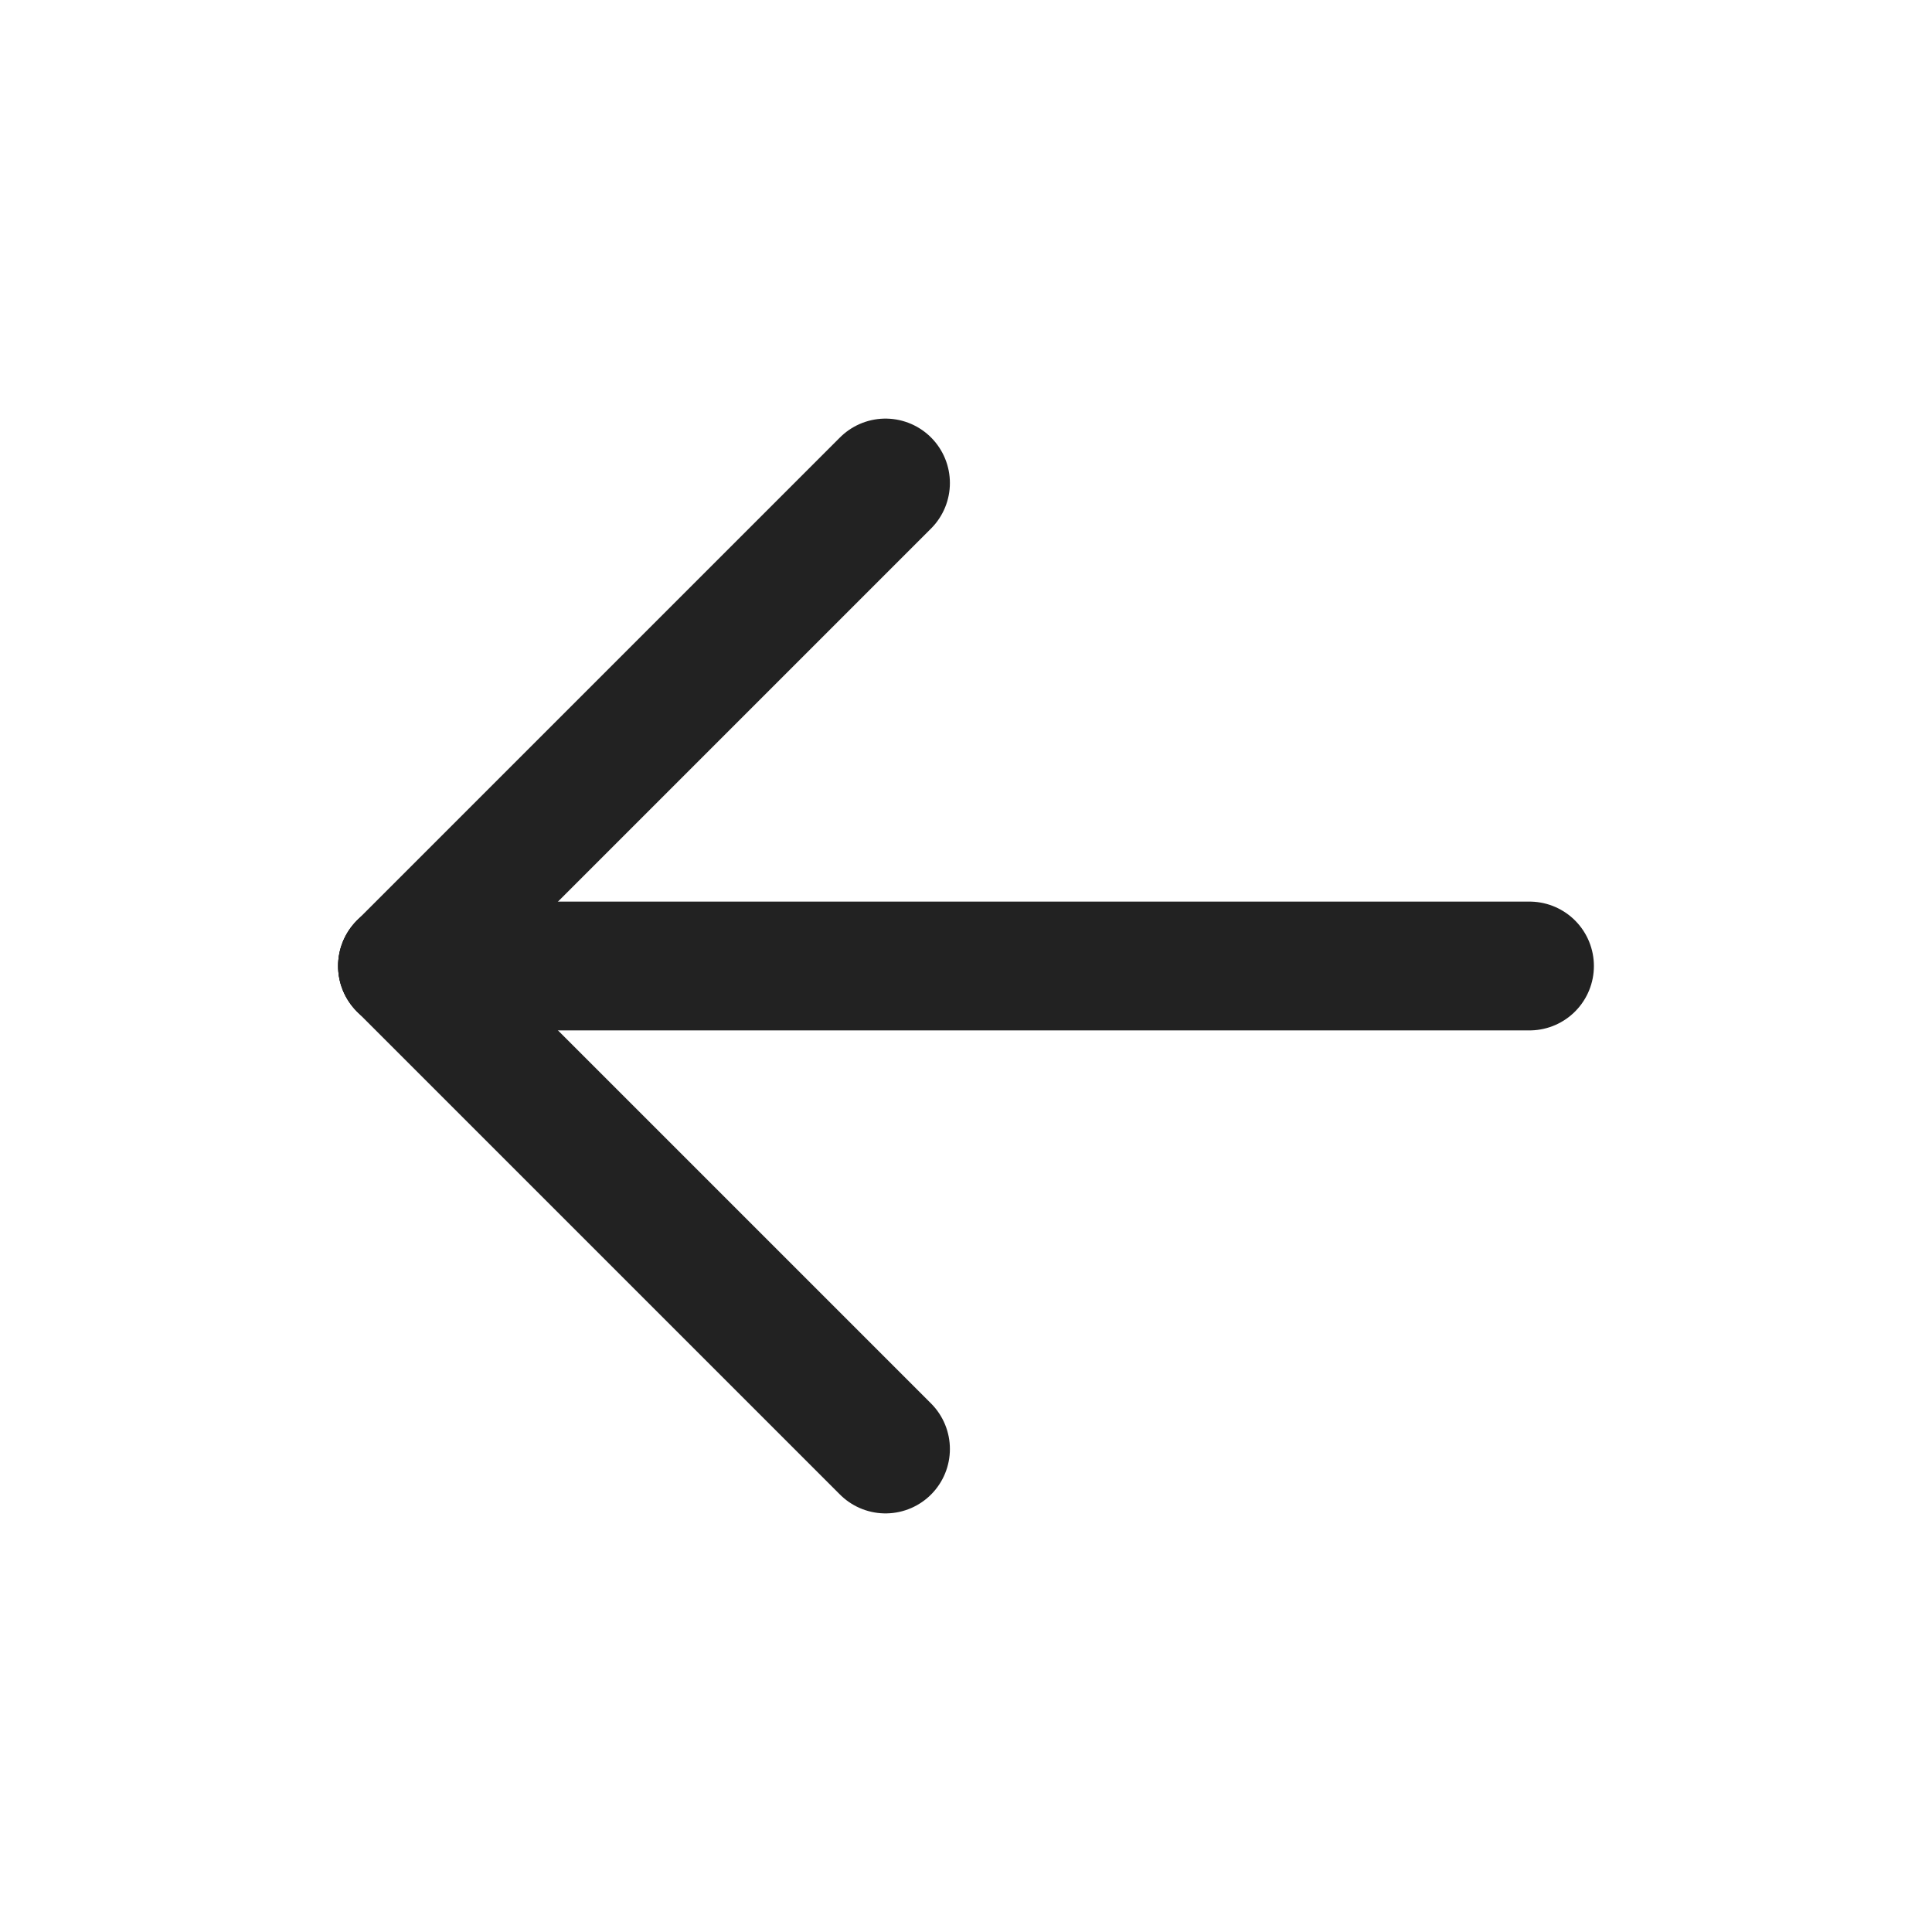
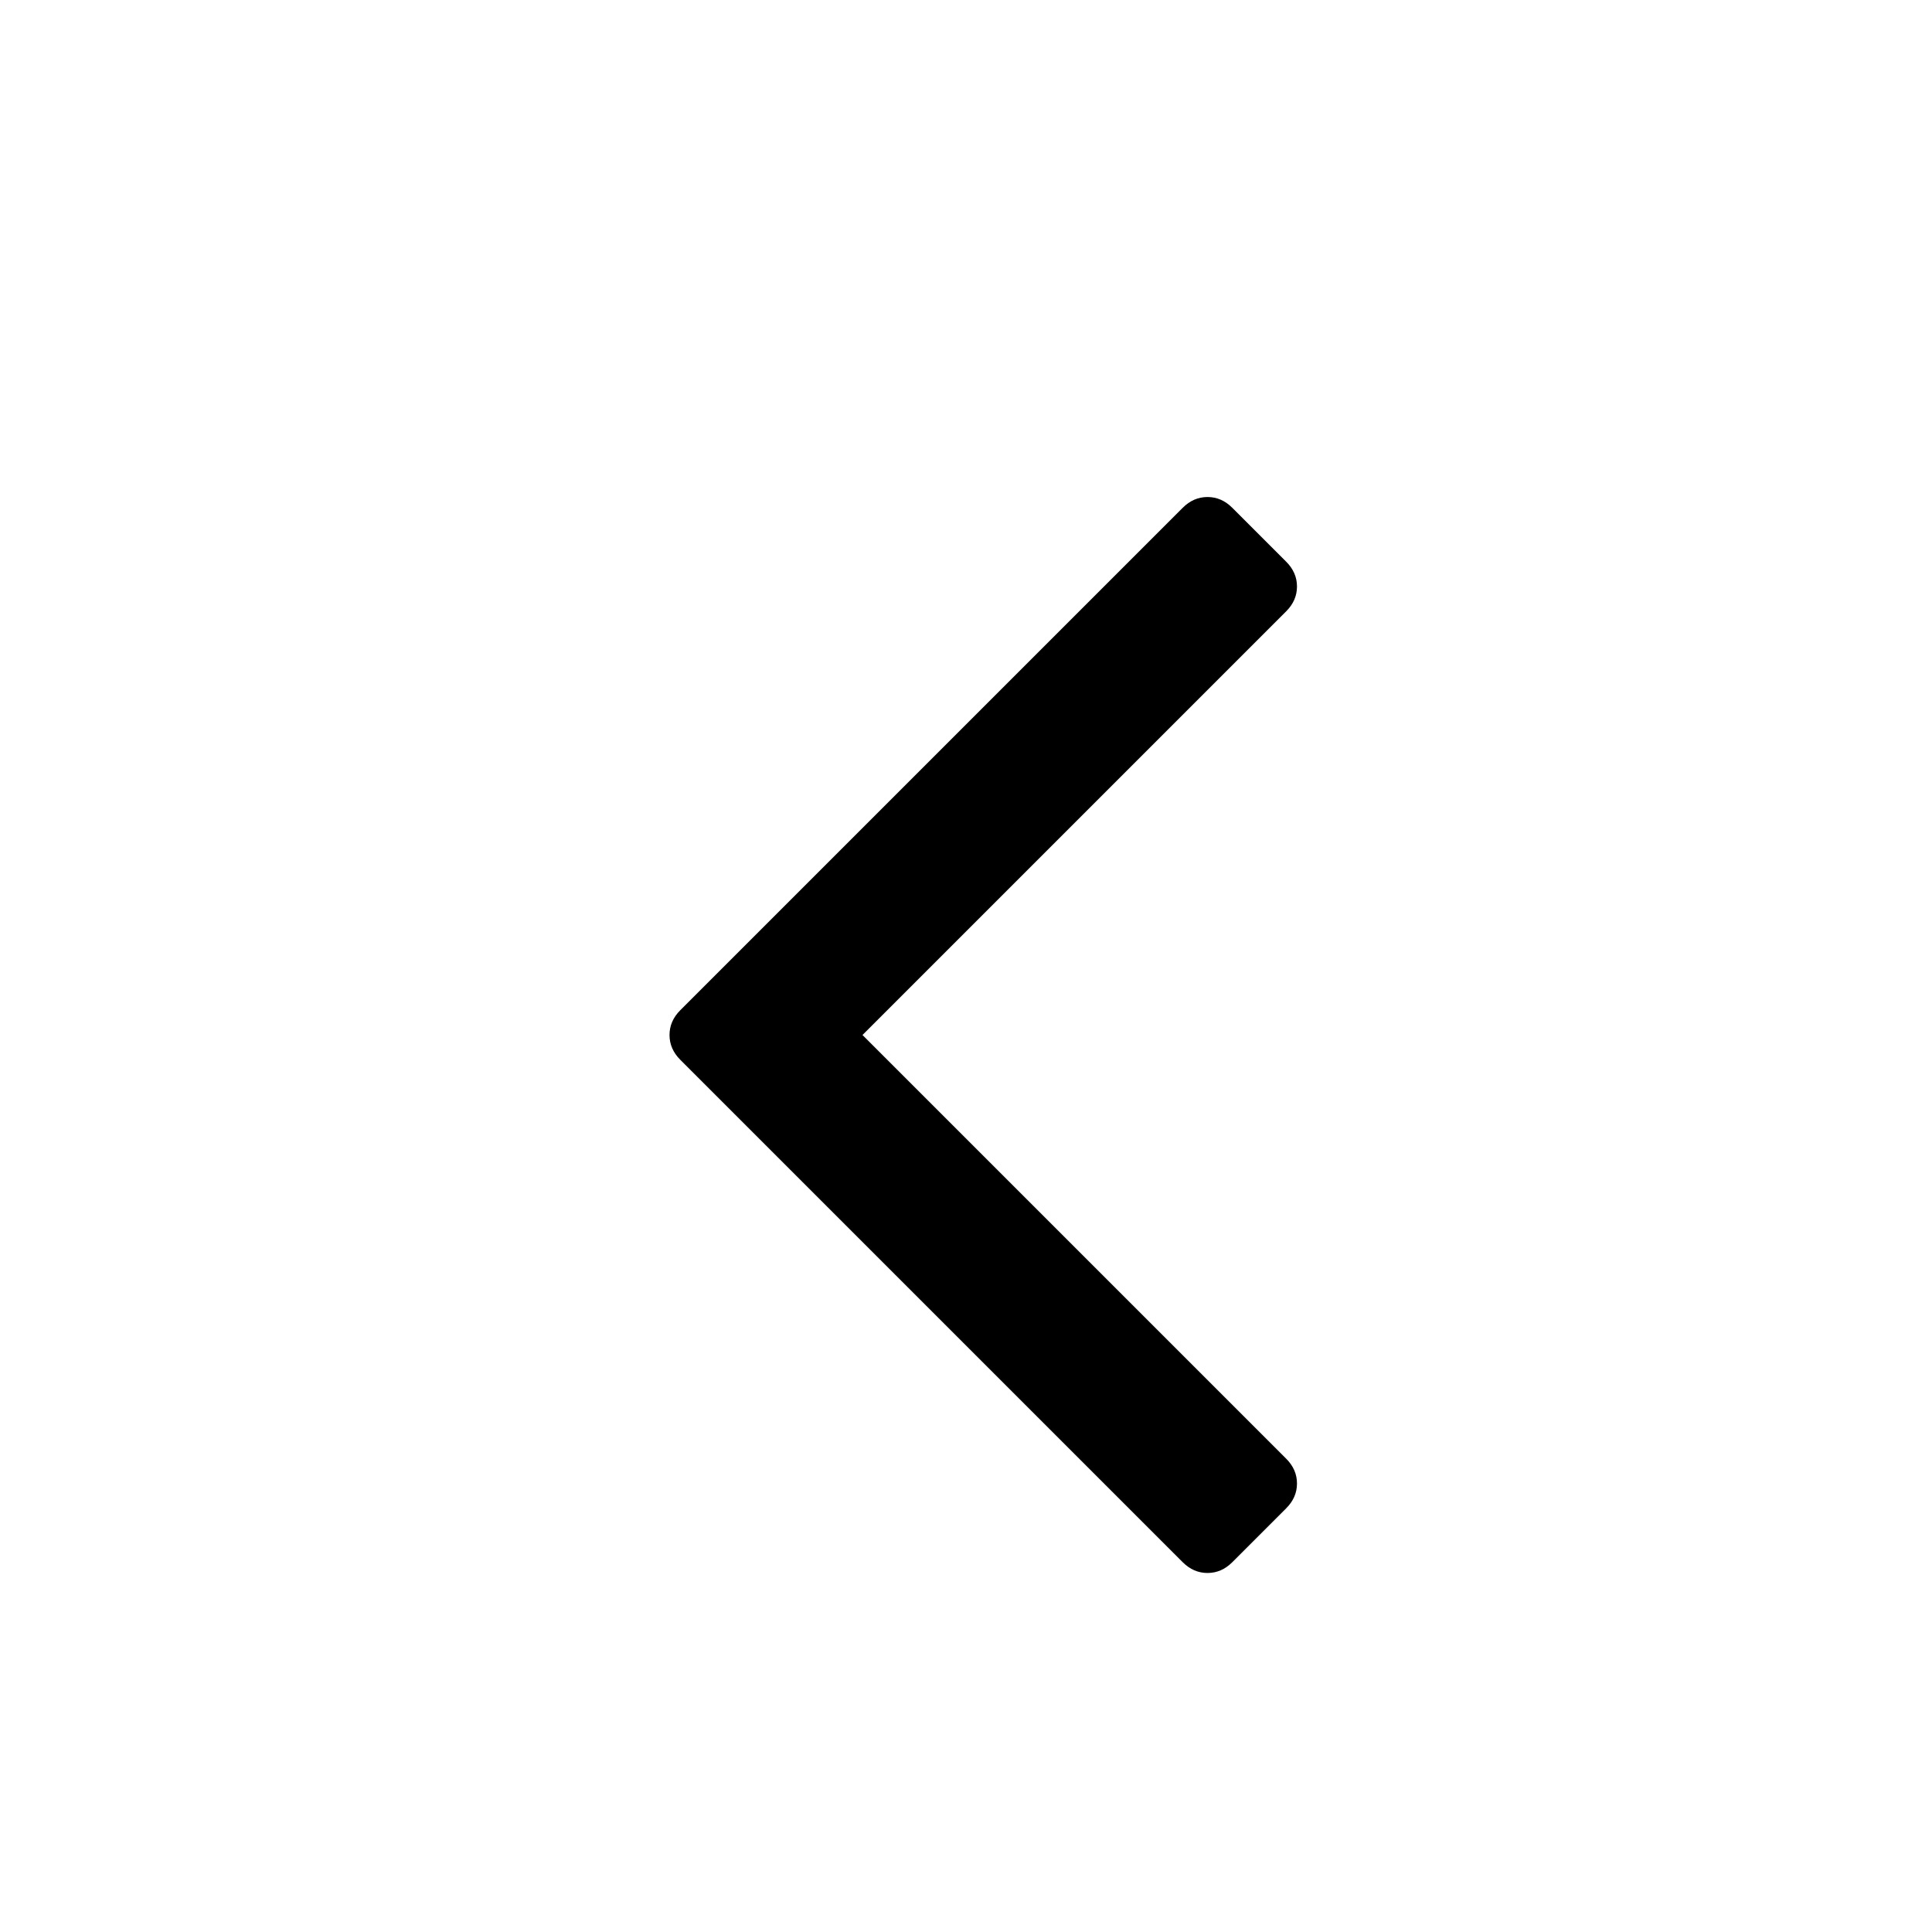
- <svg xmlns="http://www.w3.org/2000/svg" width="24" height="24" viewBox="0 0 24 24" fill="none" stroke="#222222" stroke-width="1.6" stroke-linecap="round" stroke-linejoin="round" class="icon icon-tabler icons-tabler-outline icon-tabler-arrow-left">
-   <path stroke="none" d="M0 0h24v24H0z" fill="none" />
-   <path d="M5 12l14 0" />
-   <path d="M5 12l6 6" />
-   <path d="M5 12l6 -6" />
+ <svg xmlns="http://www.w3.org/2000/svg" height="1792" viewBox="0 0 1792 1792" width="1792">
+   <path d="M1203 544q0 13-10 23l-393 393 393 393q10 10 10 23t-10 23l-50 50q-10 10-23 10t-23-10l-466-466q-10-10-10-23t10-23l466-466q10-10 23-10t23 10l50 50q10 10 10 23z" />
</svg>
